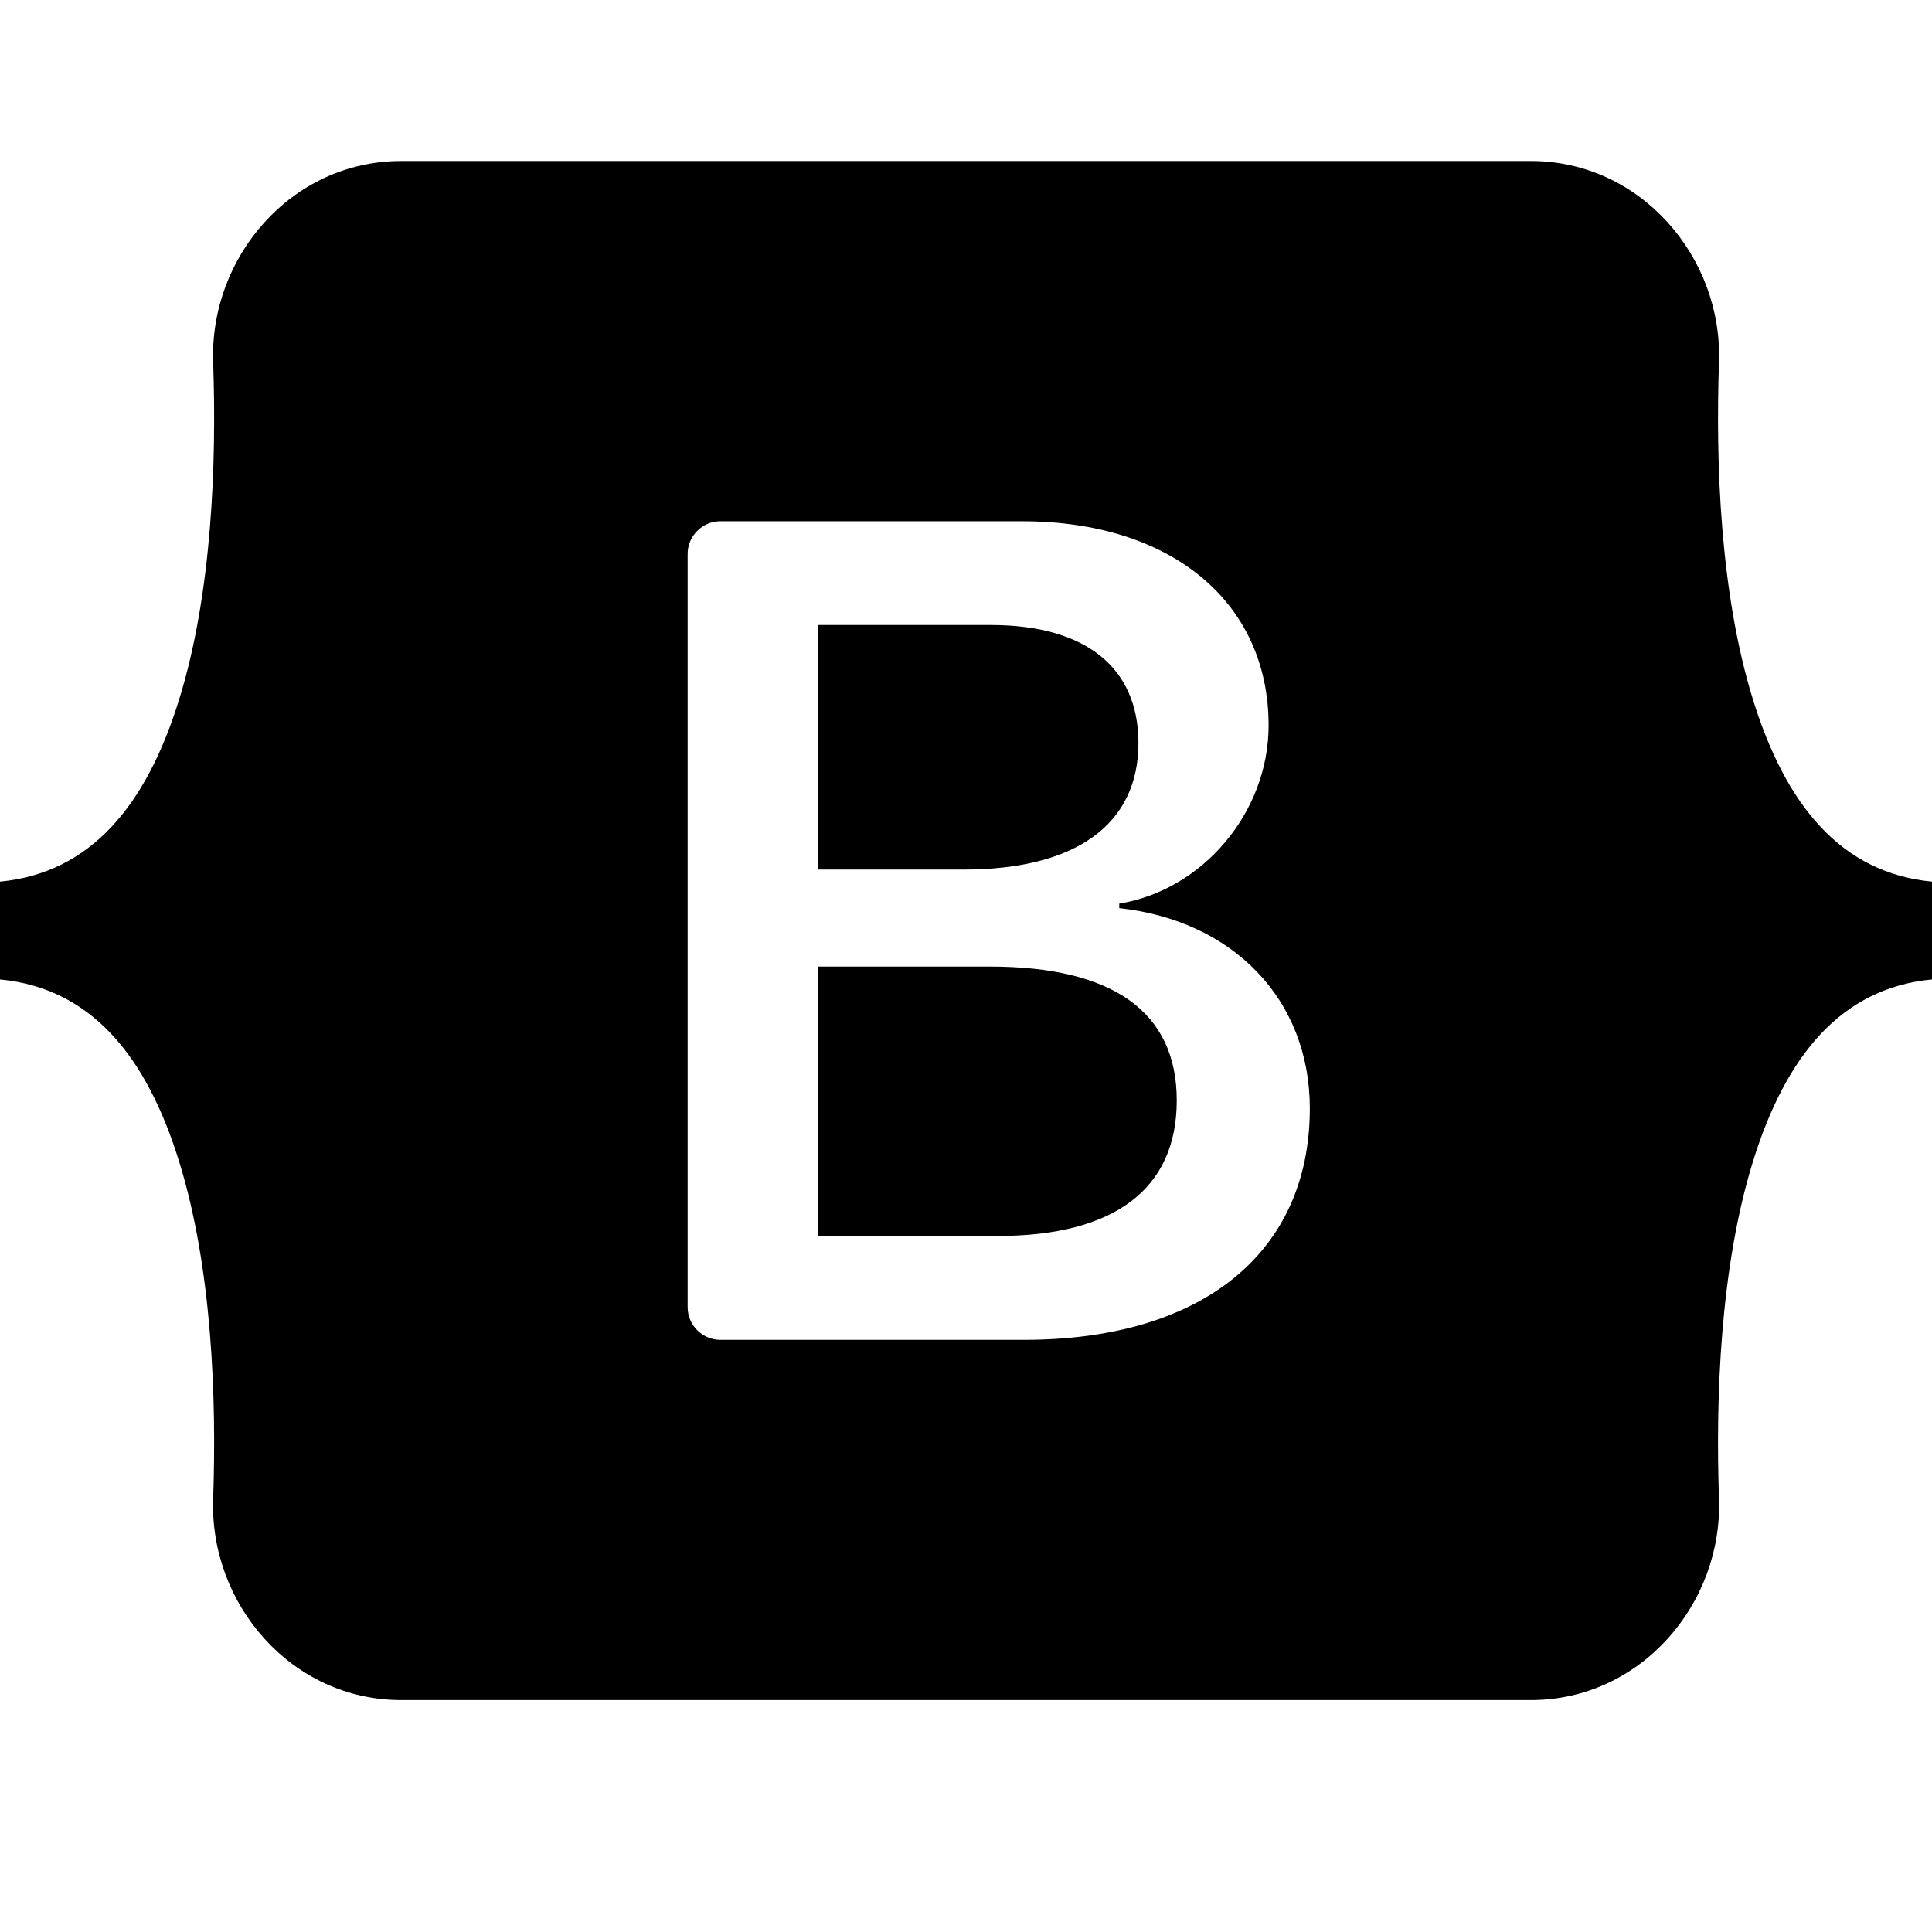
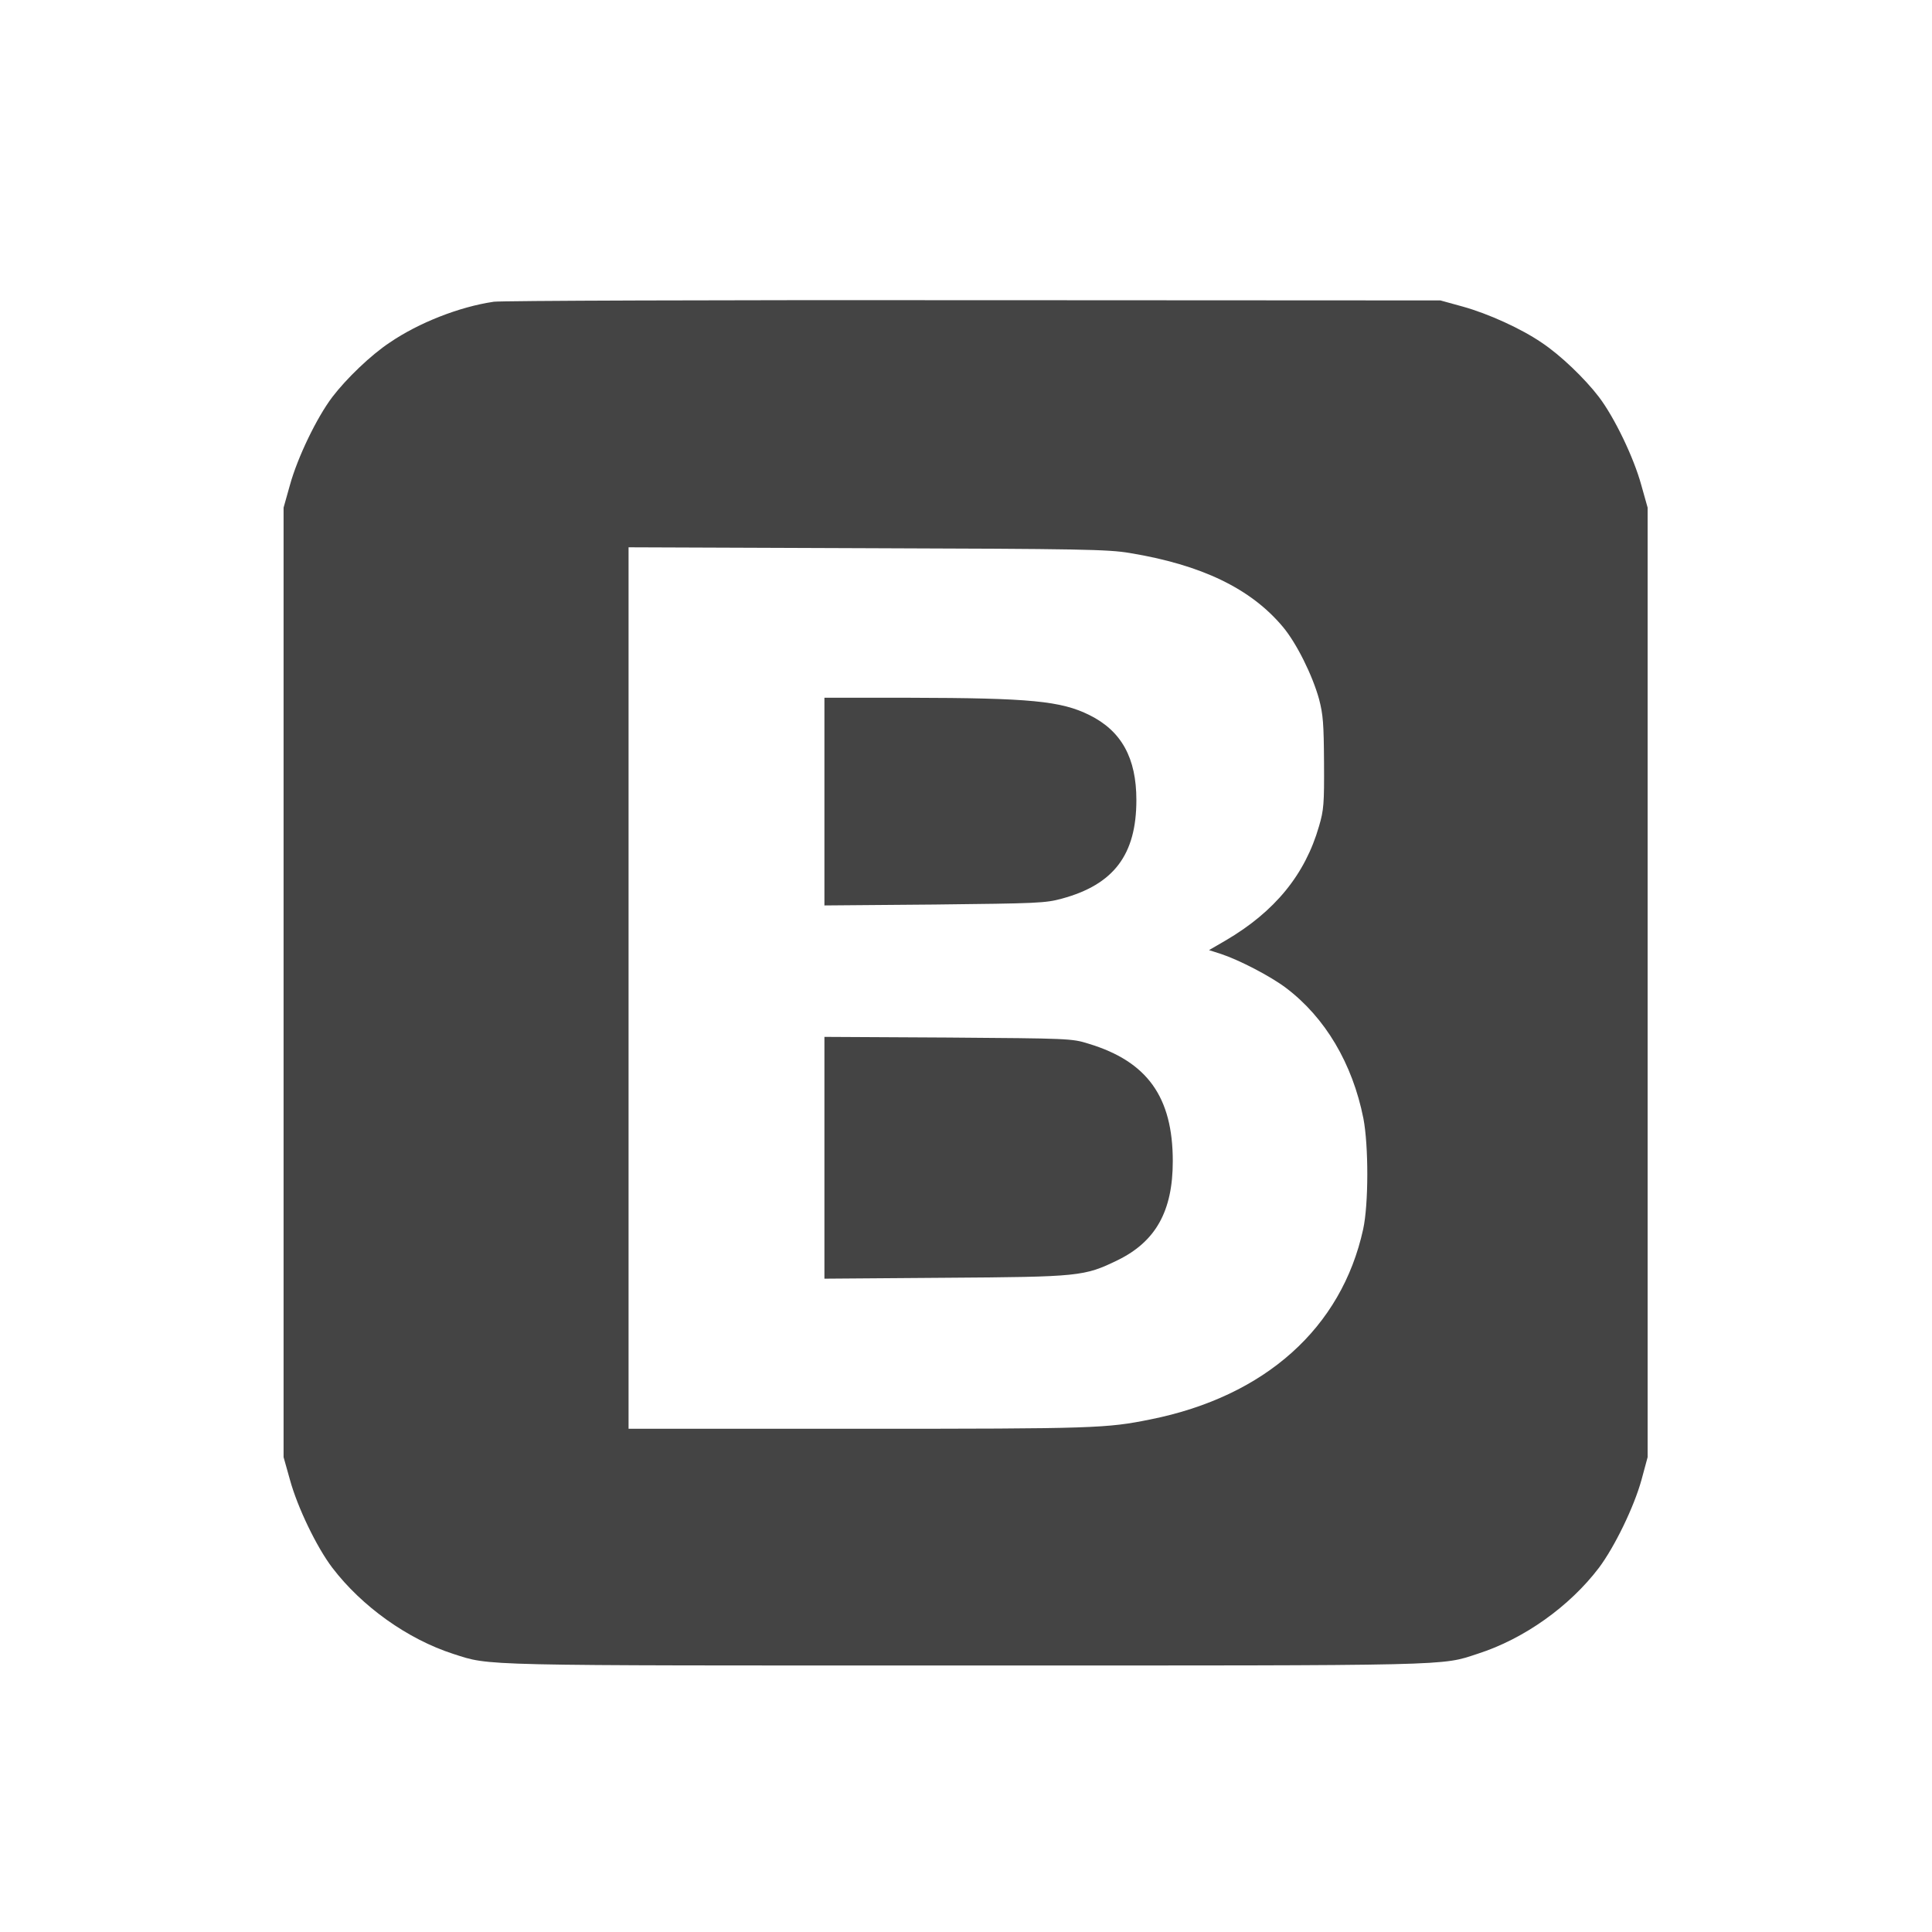
- <svg xmlns="http://www.w3.org/2000/svg" width="800px" height="800px" viewBox="0 0 24 24" fill="none">
-   <path fill-rule="evenodd" clip-rule="evenodd" d="M4.985 2C3.615 2 2.602 3.199 2.648 4.498C2.691 5.747 2.635 7.365 2.227 8.684C1.819 10.006 1.128 10.844 0 10.952V12.167C1.128 12.274 1.819 13.112 2.227 14.435C2.635 15.754 2.691 17.371 2.648 18.62C2.602 19.92 3.615 21.119 4.985 21.119H19.017C20.386 21.119 21.399 19.92 21.354 18.62C21.311 17.371 21.367 15.754 21.774 14.435C22.183 13.112 22.872 12.274 24 12.167V10.952C22.872 10.844 22.183 10.006 21.774 8.684C21.367 7.365 21.311 5.747 21.354 4.498C21.399 3.199 20.386 2 19.017 2H4.985H4.985ZM16.271 13.769C16.271 15.559 14.936 16.644 12.721 16.644H8.949C8.841 16.644 8.738 16.601 8.662 16.525C8.585 16.449 8.542 16.345 8.542 16.237V6.881C8.542 6.773 8.585 6.67 8.662 6.594C8.738 6.517 8.841 6.475 8.949 6.475H12.699C14.546 6.475 15.759 7.475 15.759 9.012C15.759 10.09 14.943 11.056 13.904 11.225V11.281C15.319 11.436 16.271 12.416 16.271 13.769ZM12.309 7.764H10.159V10.802H11.97C13.37 10.802 14.142 10.238 14.142 9.23C14.142 8.286 13.478 7.764 12.309 7.764ZM10.159 12.007V15.354H12.389C13.846 15.354 14.618 14.769 14.618 13.67C14.618 12.57 13.825 12.007 12.295 12.007H10.159V12.007Z" fill="#000000" />
+ <svg xmlns="http://www.w3.org/2000/svg" width="800px" height="800px" viewBox="0 0 32 32" version="1.1">
+   <path fill="#444444" d="M8.171 4.999c-0.562 0.083-1.237 0.347-1.716 0.675-0.313 0.207-0.717 0.596-0.95 0.901-0.26 0.343-0.577 1.003-0.702 1.456l-0.106 0.377v15.727l0.106 0.377c0.124 0.453 0.441 1.113 0.702 1.456 0.49 0.641 1.245 1.181 2.003 1.426 0.626 0.2 0.313 0.192 8.486 0.192 8.177 0 7.864 0.008 8.486-0.196 0.762-0.245 1.516-0.781 2.003-1.422 0.26-0.347 0.581-1.007 0.705-1.456l0.102-0.377v-15.727l-0.106-0.377c-0.124-0.452-0.441-1.113-0.701-1.456-0.234-0.306-0.637-0.694-0.95-0.901-0.336-0.23-0.883-0.479-1.305-0.596l-0.37-0.102-7.732-0.004c-4.251-0.004-7.834 0.008-7.954 0.026zM18.709 9.159c1.192 0.196 2.006 0.588 2.538 1.222 0.226 0.268 0.49 0.8 0.6 1.196 0.068 0.26 0.079 0.407 0.083 1.056 0.004 0.683-0.004 0.784-0.083 1.052-0.23 0.8-0.732 1.414-1.543 1.89l-0.279 0.162 0.2 0.064c0.305 0.102 0.815 0.366 1.075 0.562 0.649 0.49 1.101 1.252 1.282 2.161 0.087 0.453 0.087 1.422-0.004 1.837-0.358 1.633-1.622 2.768-3.523 3.149-0.728 0.147-0.916 0.155-4.824 0.155h-3.82v-14.6l3.953 0.015c3.538 0.011 3.99 0.019 4.345 0.079zM13.655 13.277v1.72l1.822-0.015c1.709-0.019 1.837-0.023 2.112-0.098 0.86-0.234 1.233-0.728 1.233-1.633 0-0.694-0.245-1.143-0.777-1.407-0.471-0.234-0.981-0.283-2.983-0.287h-1.407v1.72zM13.655 19.176v2.003l1.991-0.015c2.237-0.015 2.312-0.023 2.863-0.29 0.634-0.309 0.916-0.815 0.916-1.641 0-1.063-0.422-1.652-1.395-1.946-0.275-0.087-0.328-0.087-2.327-0.102l-2.048-0.011v2.003z" />
</svg>
